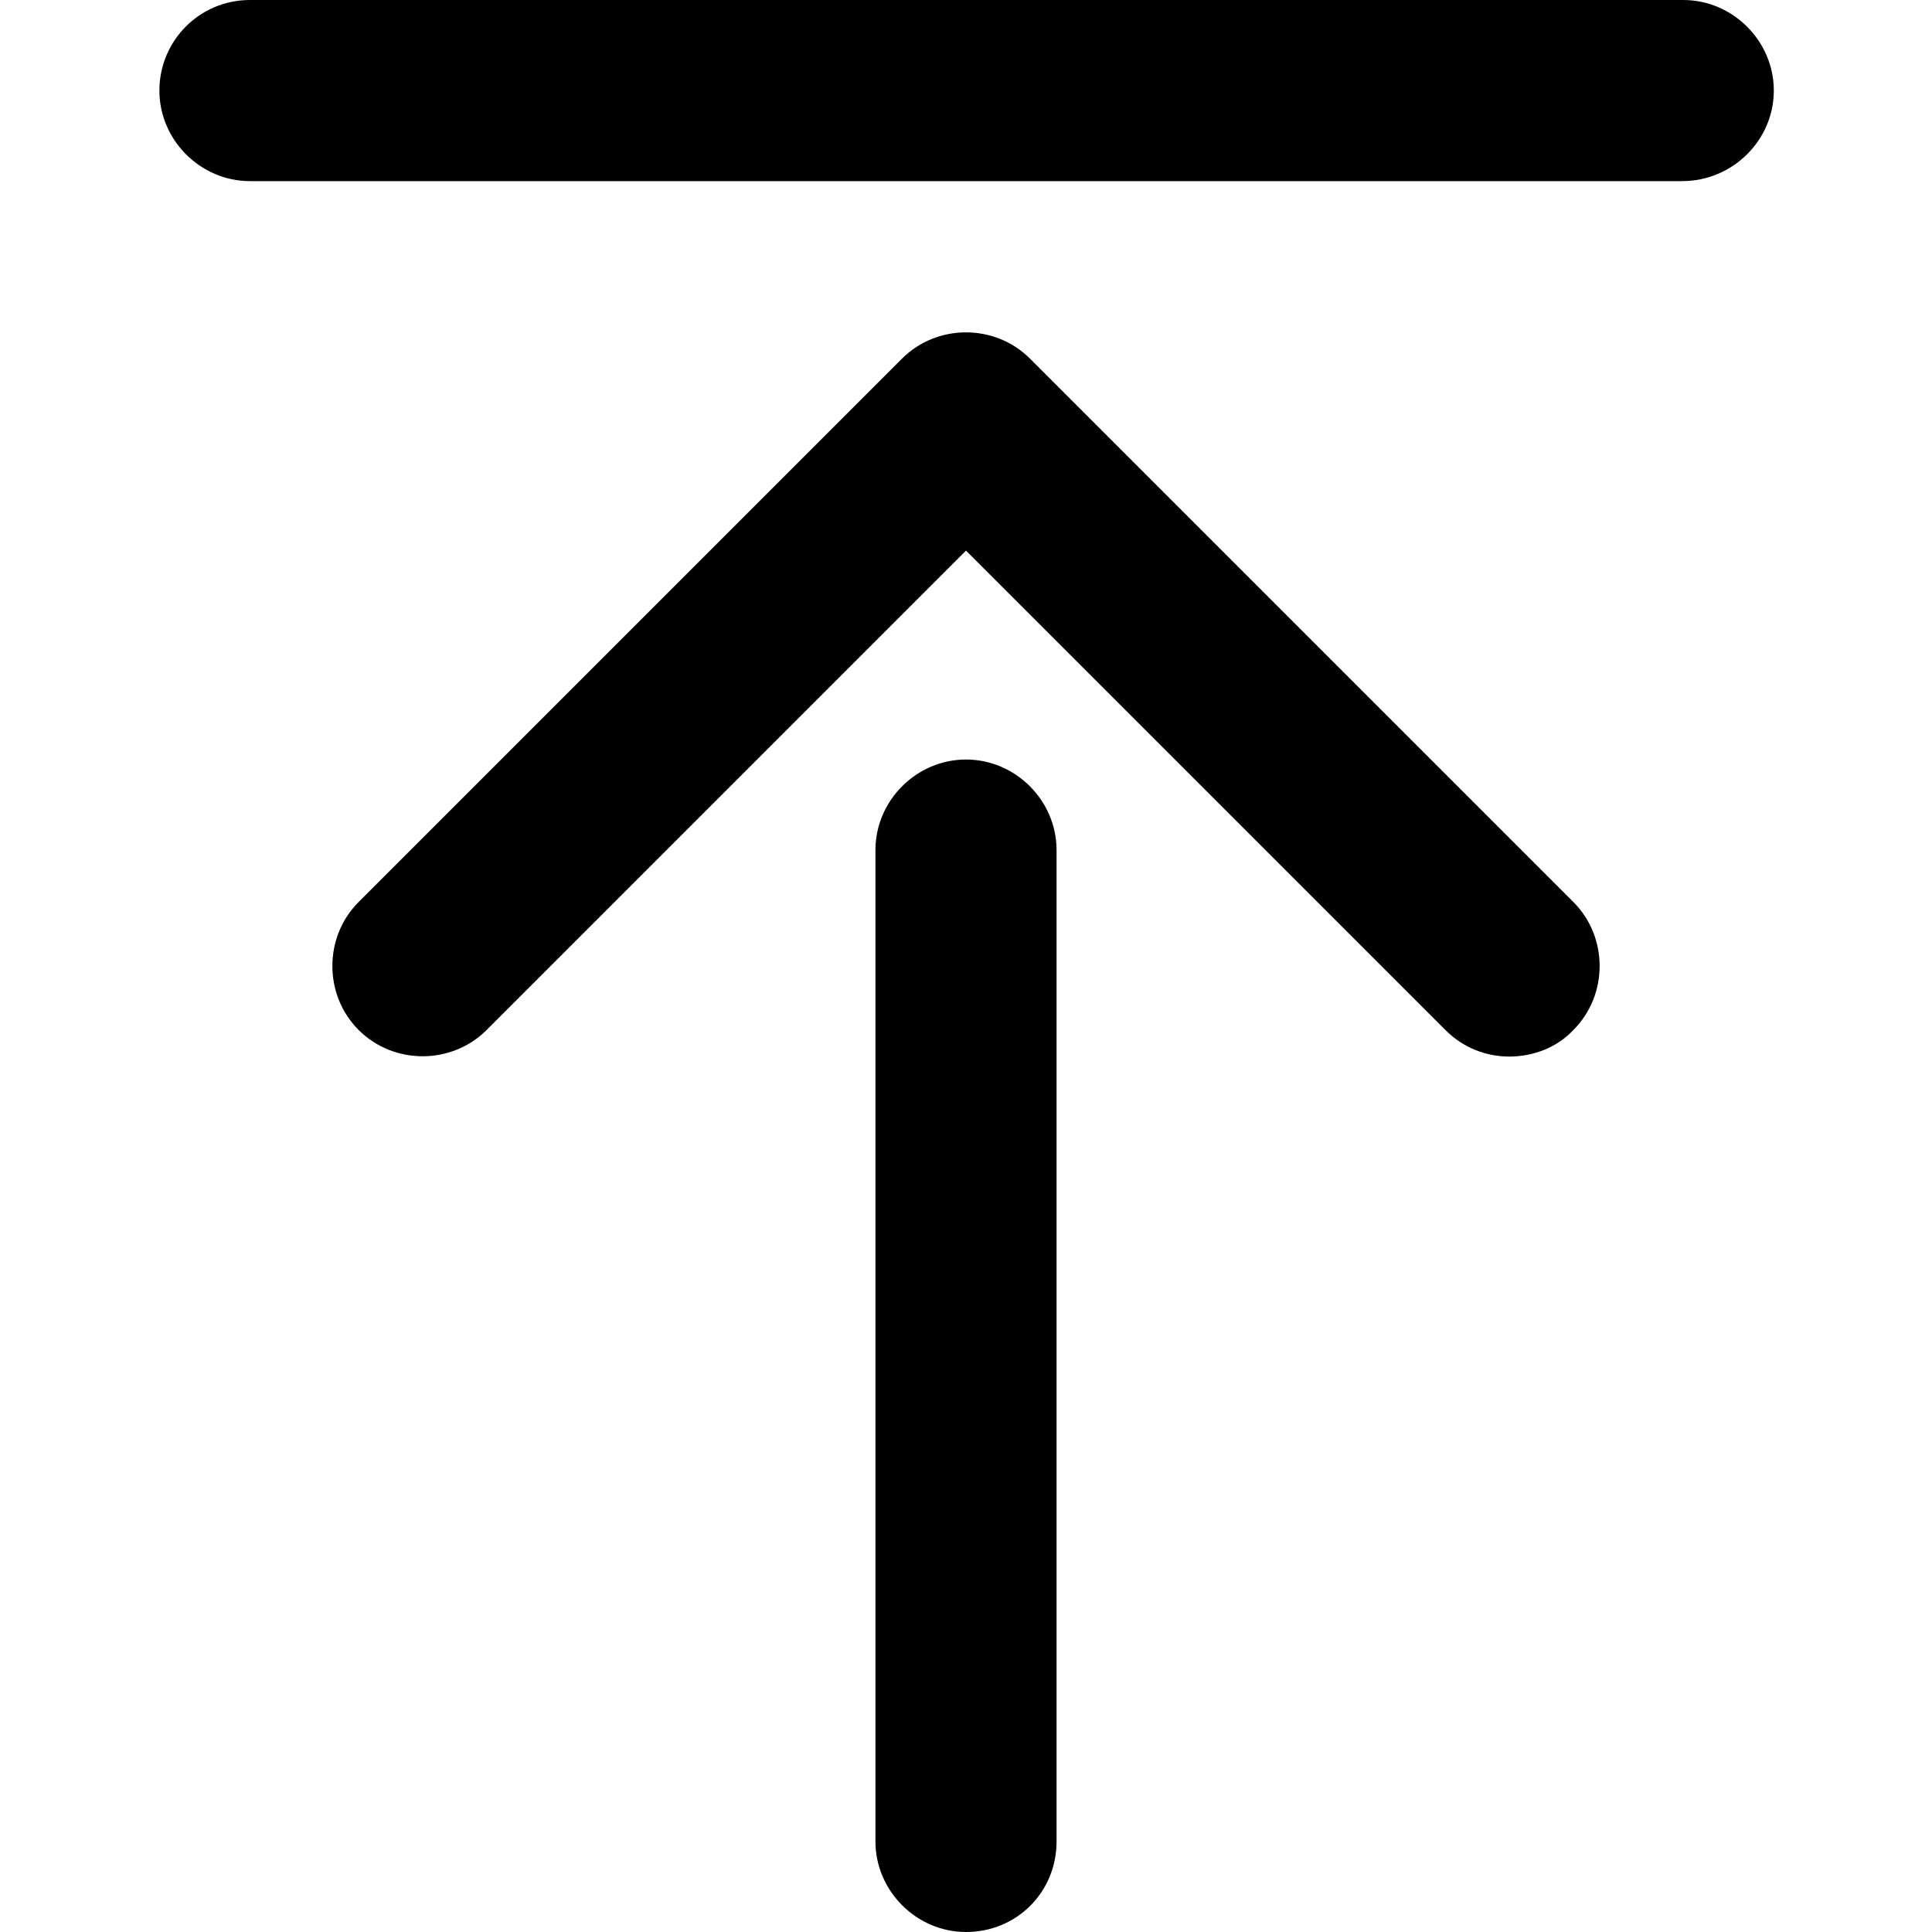
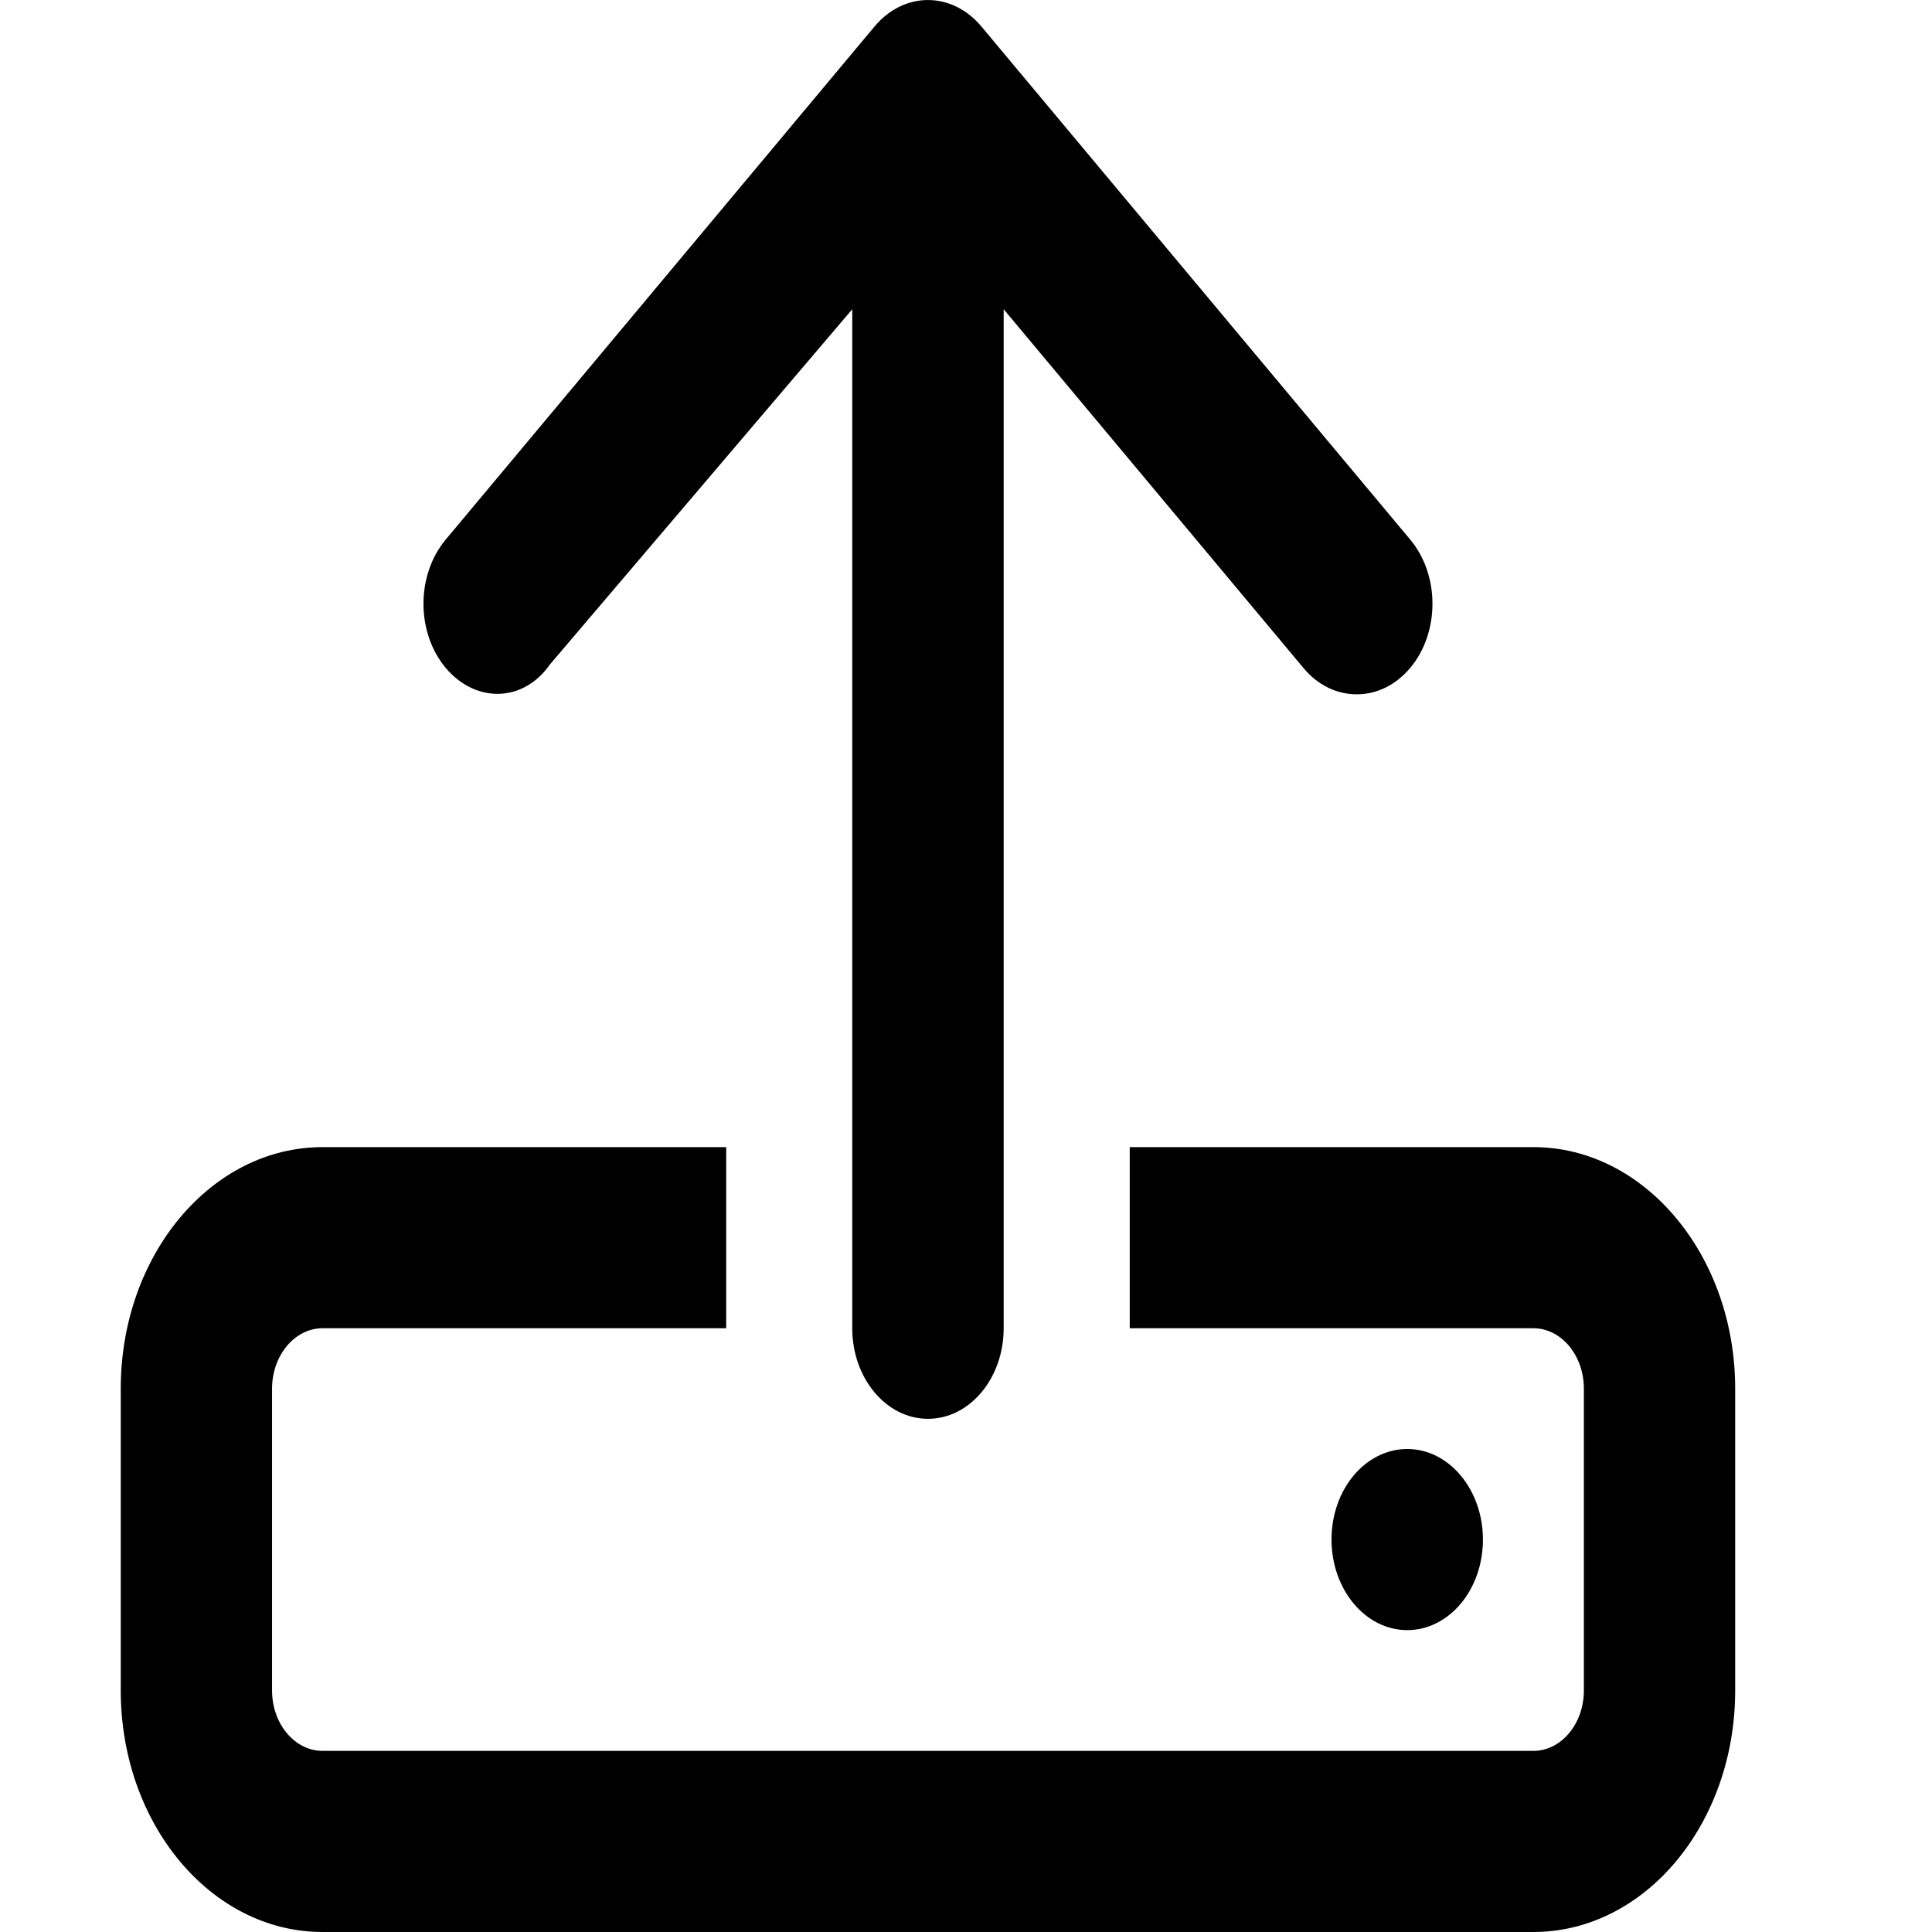
<svg xmlns="http://www.w3.org/2000/svg" viewBox="0 0 16 16">
-   <path d="M8 16C7.59 16 7.25 15.66 7.25 15.25V7.04C7.25 6.63 7.59 6.29 8 6.29C8.41 6.29 8.75 6.63 8.75 7.04V15.25C8.75 15.67 8.42 16 8 16Z" />
-   <path d="M12.5 8.75C12.31 8.75 12.12 8.68 11.97 8.53L8 4.56L4.03 8.53C3.74 8.82 3.26 8.82 2.97 8.53C2.68 8.24 2.68 7.76 2.97 7.47L7.47 2.97C7.76 2.68 8.24 2.68 8.53 2.97L13.03 7.47C13.32 7.76 13.32 8.24 13.03 8.53C12.89 8.68 12.69 8.75 12.5 8.75Z" />
-   <path d="M13.93 1.5H2.07C1.66 1.5 1.32 1.16 1.32 0.75C1.32 0.34 1.65 0 2.07 0H13.94C14.35 0 14.69 0.34 14.69 0.75C14.69 1.16 14.35 1.5 13.93 1.5Z" />
+   <path d="M12.699 9.5H9.356V11H12.699C12.929 11 13.117 11.224 13.117 11.5V14C13.117 14.276 12.929 14.5 12.699 14.5H2.671C2.441 14.5 2.253 14.276 2.253 14V11.5C2.253 11.225 2.441 11 2.671 11H6.014V9.5H2.671C1.748 9.5 1 10.395 1 11.5V14C1 15.105 1.748 16 2.671 16H12.699C13.622 16 14.37 15.105 14.37 14V11.5C14.37 10.397 13.62 9.5 12.699 9.5ZM4.554 5.503L7.058 2.561V11C7.058 11.414 7.339 11.75 7.685 11.75C8.031 11.75 8.312 11.414 8.312 11V2.561L10.793 5.53C10.915 5.678 11.075 5.75 11.236 5.75C11.398 5.75 11.557 5.677 11.68 5.53C11.924 5.237 11.924 4.763 11.68 4.47L8.128 0.22C7.883 -0.073 7.487 -0.073 7.242 0.22L3.69 4.47C3.446 4.763 3.446 5.237 3.69 5.53C3.935 5.823 4.332 5.822 4.554 5.503ZM12.281 12.75C12.281 12.336 12 12 11.654 12C11.308 12 11.027 12.334 11.027 12.75C11.027 13.164 11.308 13.5 11.654 13.5C12 13.5 12.281 13.166 12.281 12.75Z" />
</svg>
